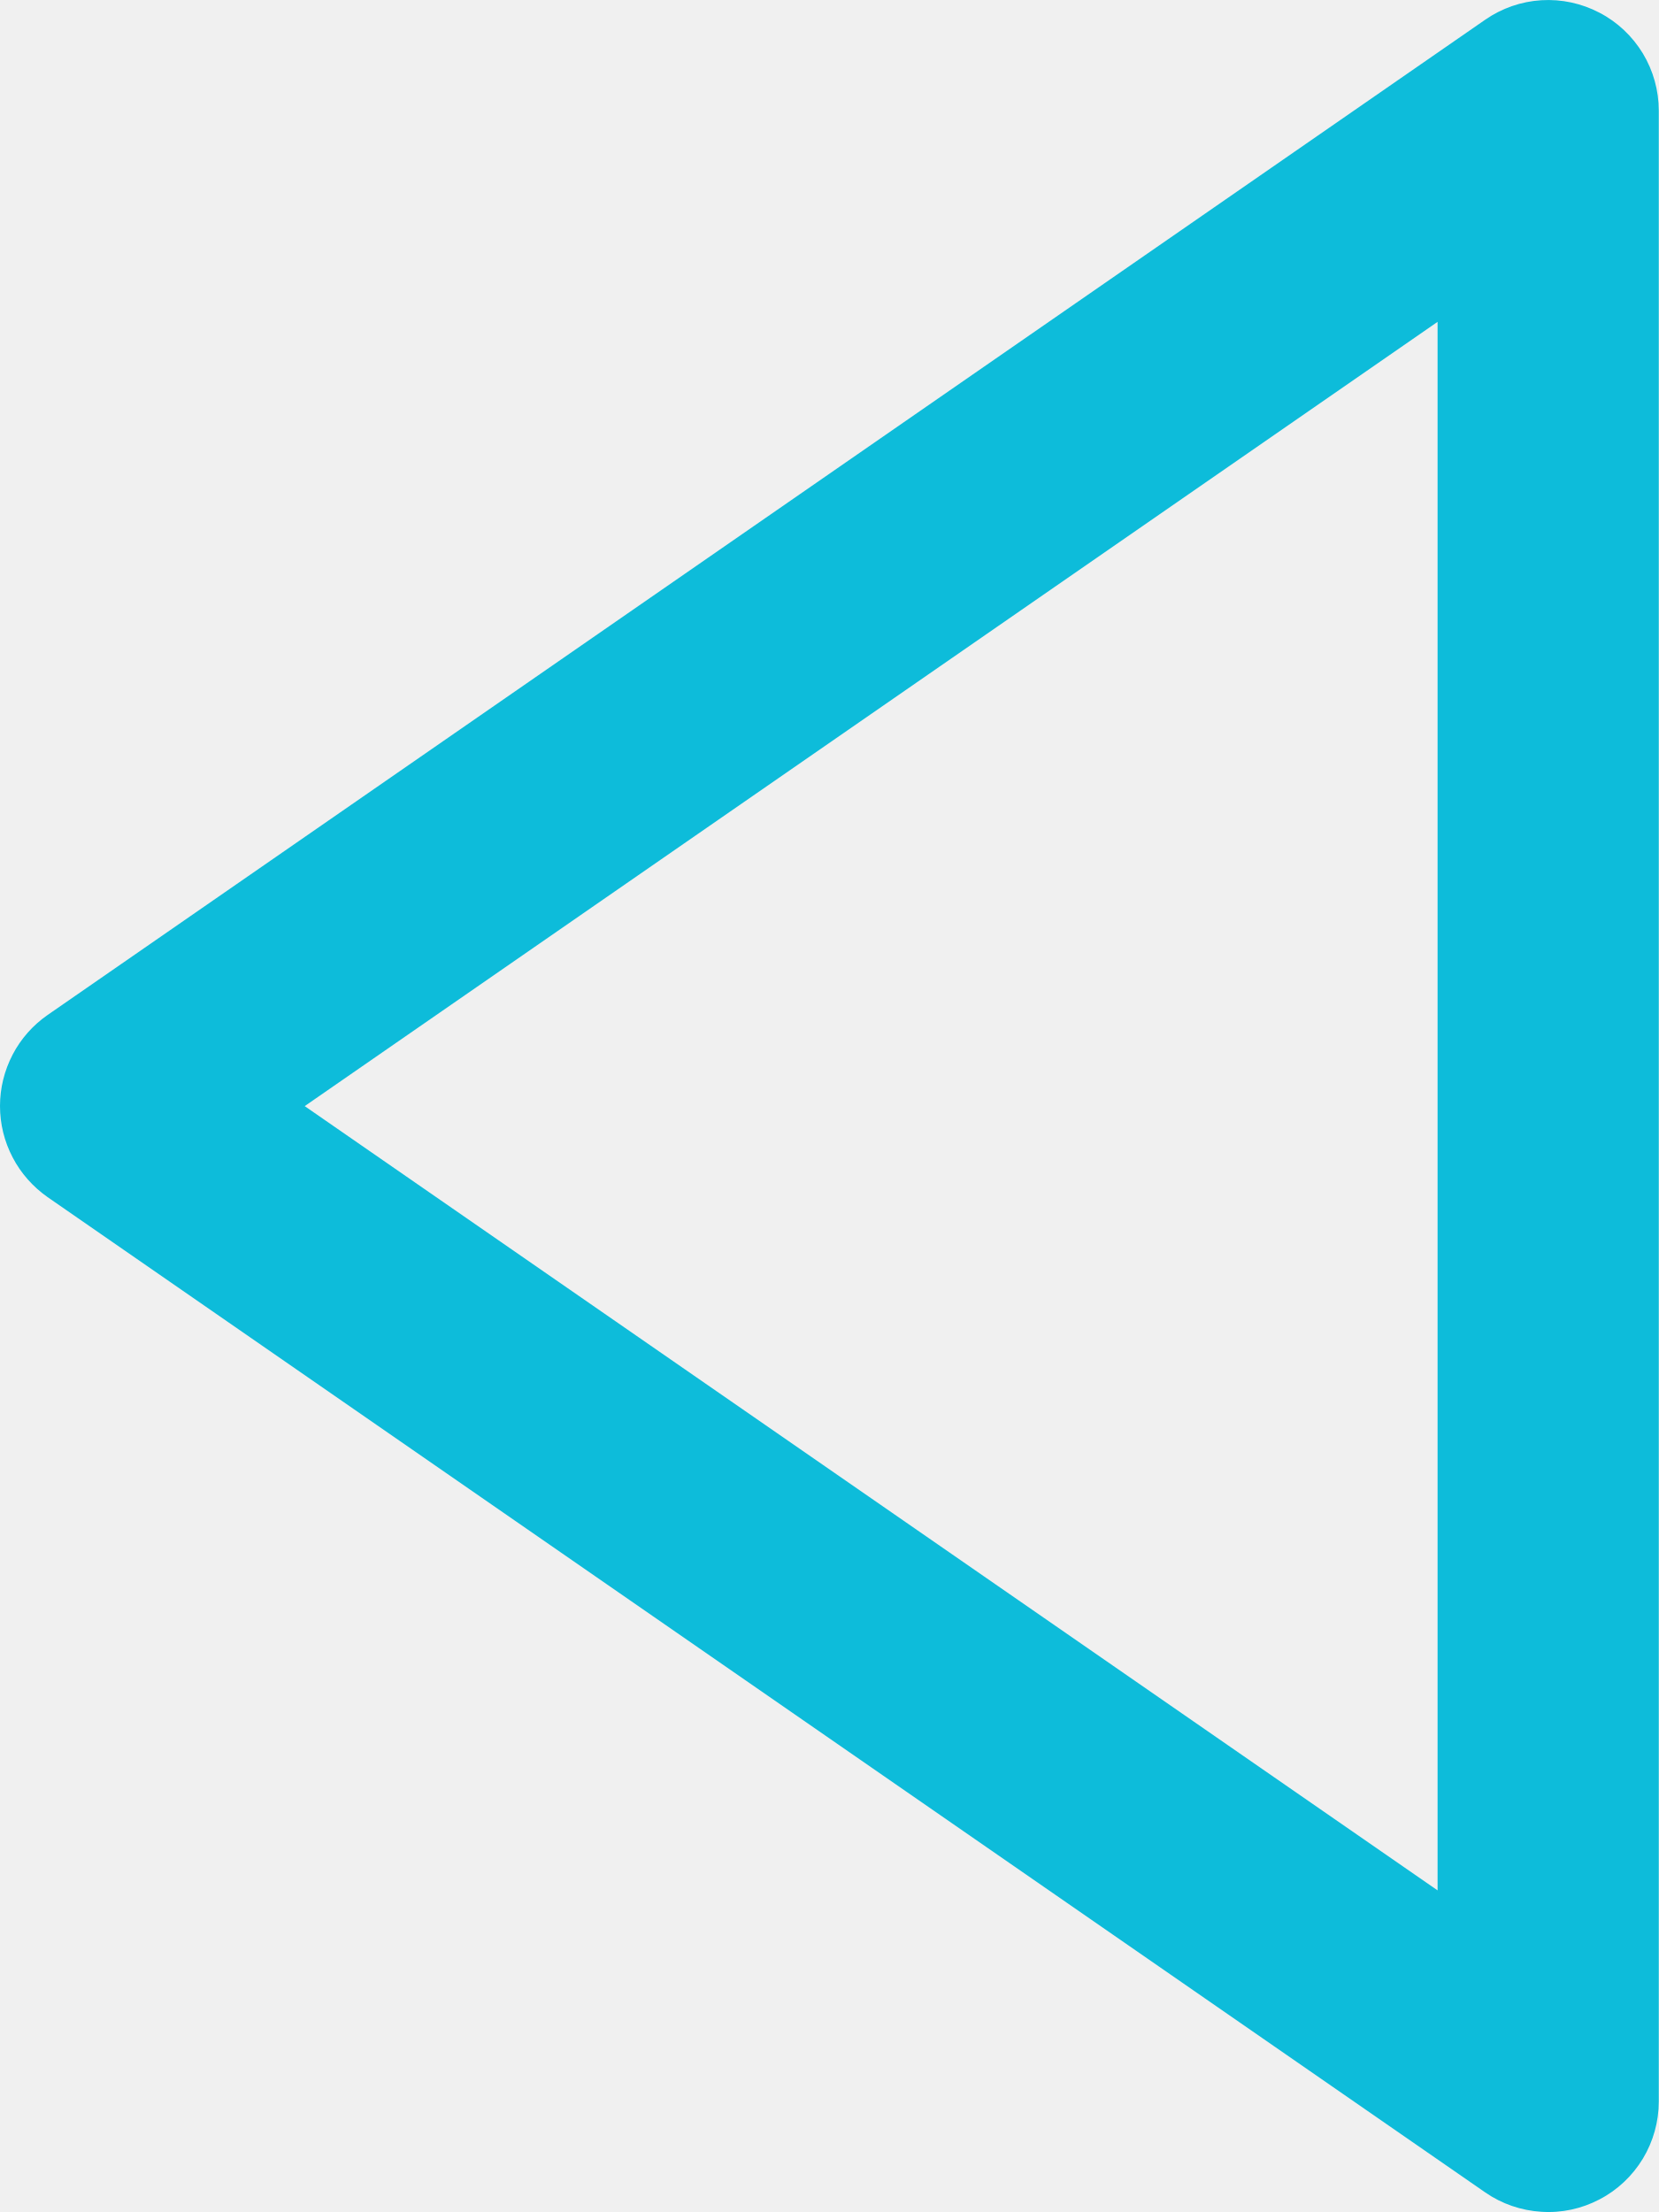
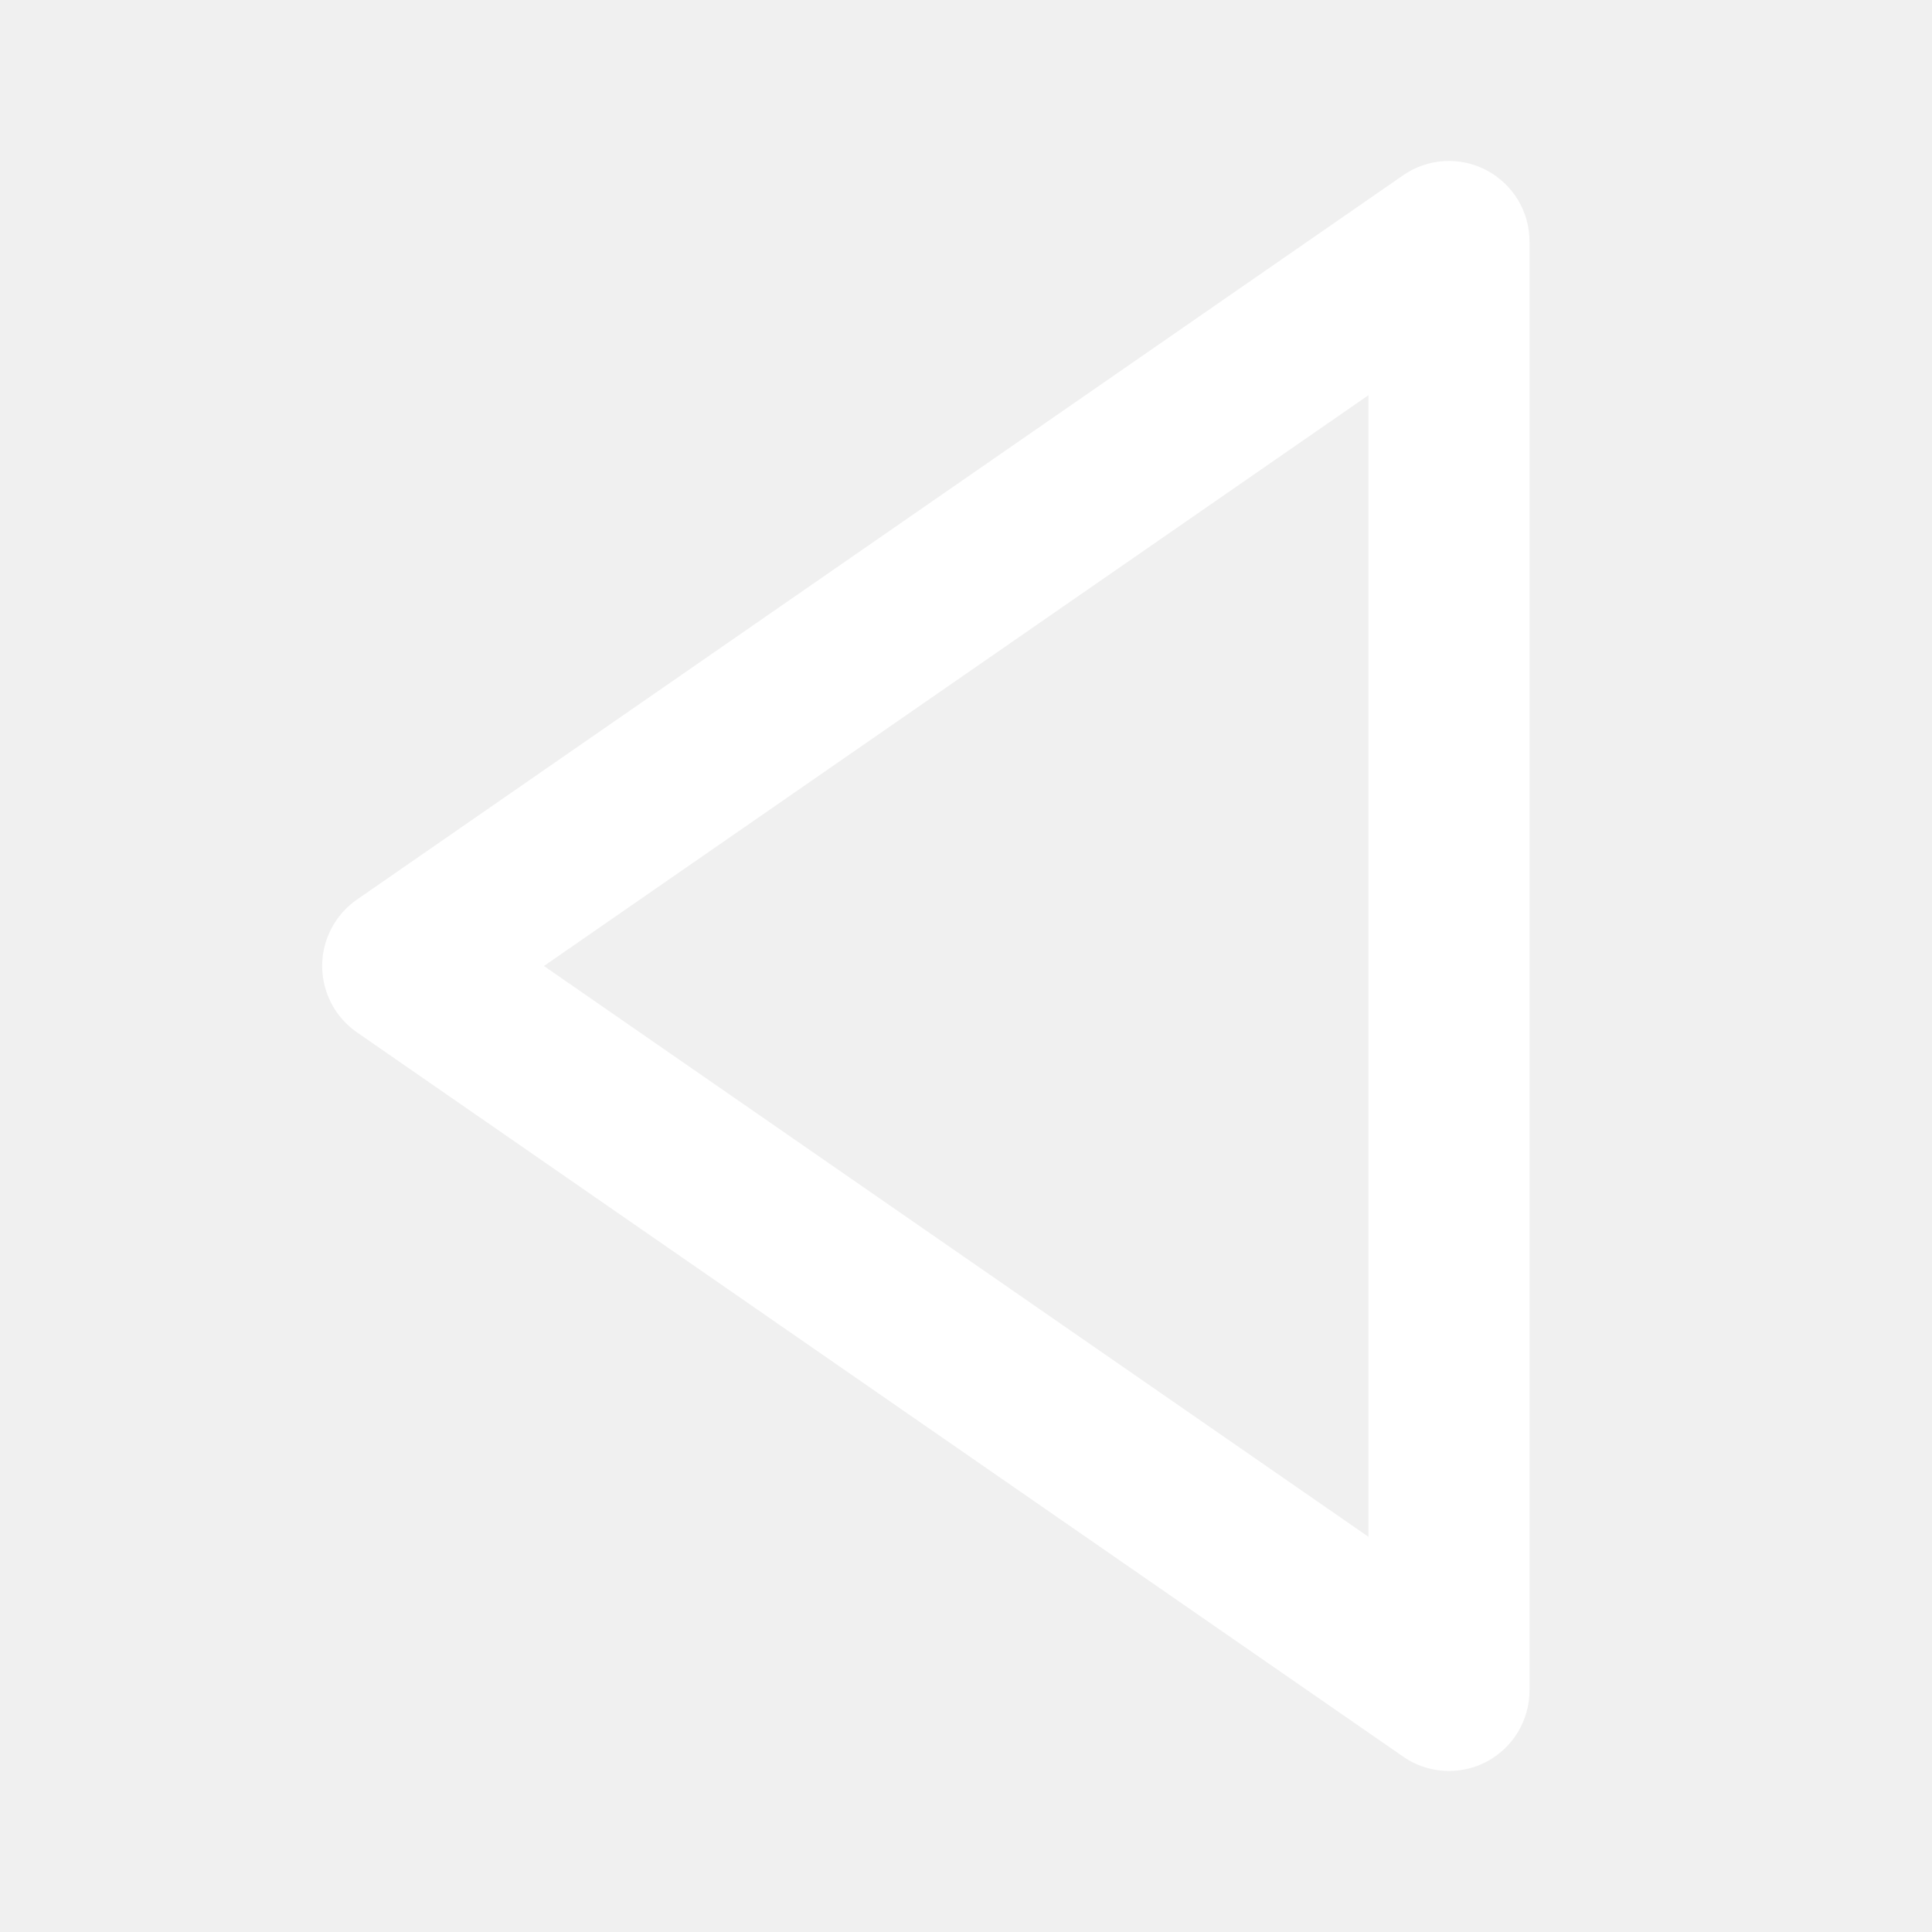
- <svg xmlns="http://www.w3.org/2000/svg" width="15" height="20" viewBox="0 0 15 20" fill="none">
-   <path d="M14.462 0.115C14.3 0.03 14.119 -0.009 13.937 0.002C13.755 0.013 13.579 0.074 13.429 0.178L0.429 9.178C0.297 9.27 0.188 9.393 0.114 9.536C0.039 9.68 0 9.839 0 10C0 10.162 0.039 10.321 0.114 10.464C0.188 10.607 0.297 10.73 0.429 10.823L13.429 19.823C13.579 19.927 13.755 19.987 13.937 19.998C14.119 20.01 14.3 19.971 14.462 19.886C14.624 19.802 14.759 19.674 14.854 19.518C14.948 19.362 14.998 19.183 14.998 19.001V1.001C14.998 0.818 14.948 0.639 14.854 0.483C14.759 0.327 14.624 0.199 14.462 0.115ZM12.998 17.092L2.755 10.001L12.998 2.91V17.092Z" fill="#0DBCDA" />
+ <svg xmlns="http://www.w3.org/2000/svg" width="24" height="24" viewBox="0 0 24 24" fill="none">
+   <path d="M18.464 2.114C18.303 2.029 18.121 1.99 17.939 2.001C17.757 2.012 17.581 2.073 17.431 2.177L4.431 11.177C4.299 11.269 4.19 11.393 4.116 11.536C4.041 11.679 4.002 11.838 4.002 11.999C4.002 12.161 4.041 12.32 4.116 12.463C4.19 12.607 4.299 12.73 4.431 12.822L17.431 21.822C17.581 21.926 17.757 21.987 17.939 21.998C18.121 22.009 18.302 21.97 18.464 21.886C18.626 21.801 18.761 21.674 18.856 21.517C18.95 21.361 19 21.182 19 21V3C19 2.817 18.95 2.638 18.856 2.482C18.761 2.326 18.626 2.199 18.464 2.114ZM17 19.091L6.757 12L17 4.909V19.091Z" fill="white" />
</svg>
